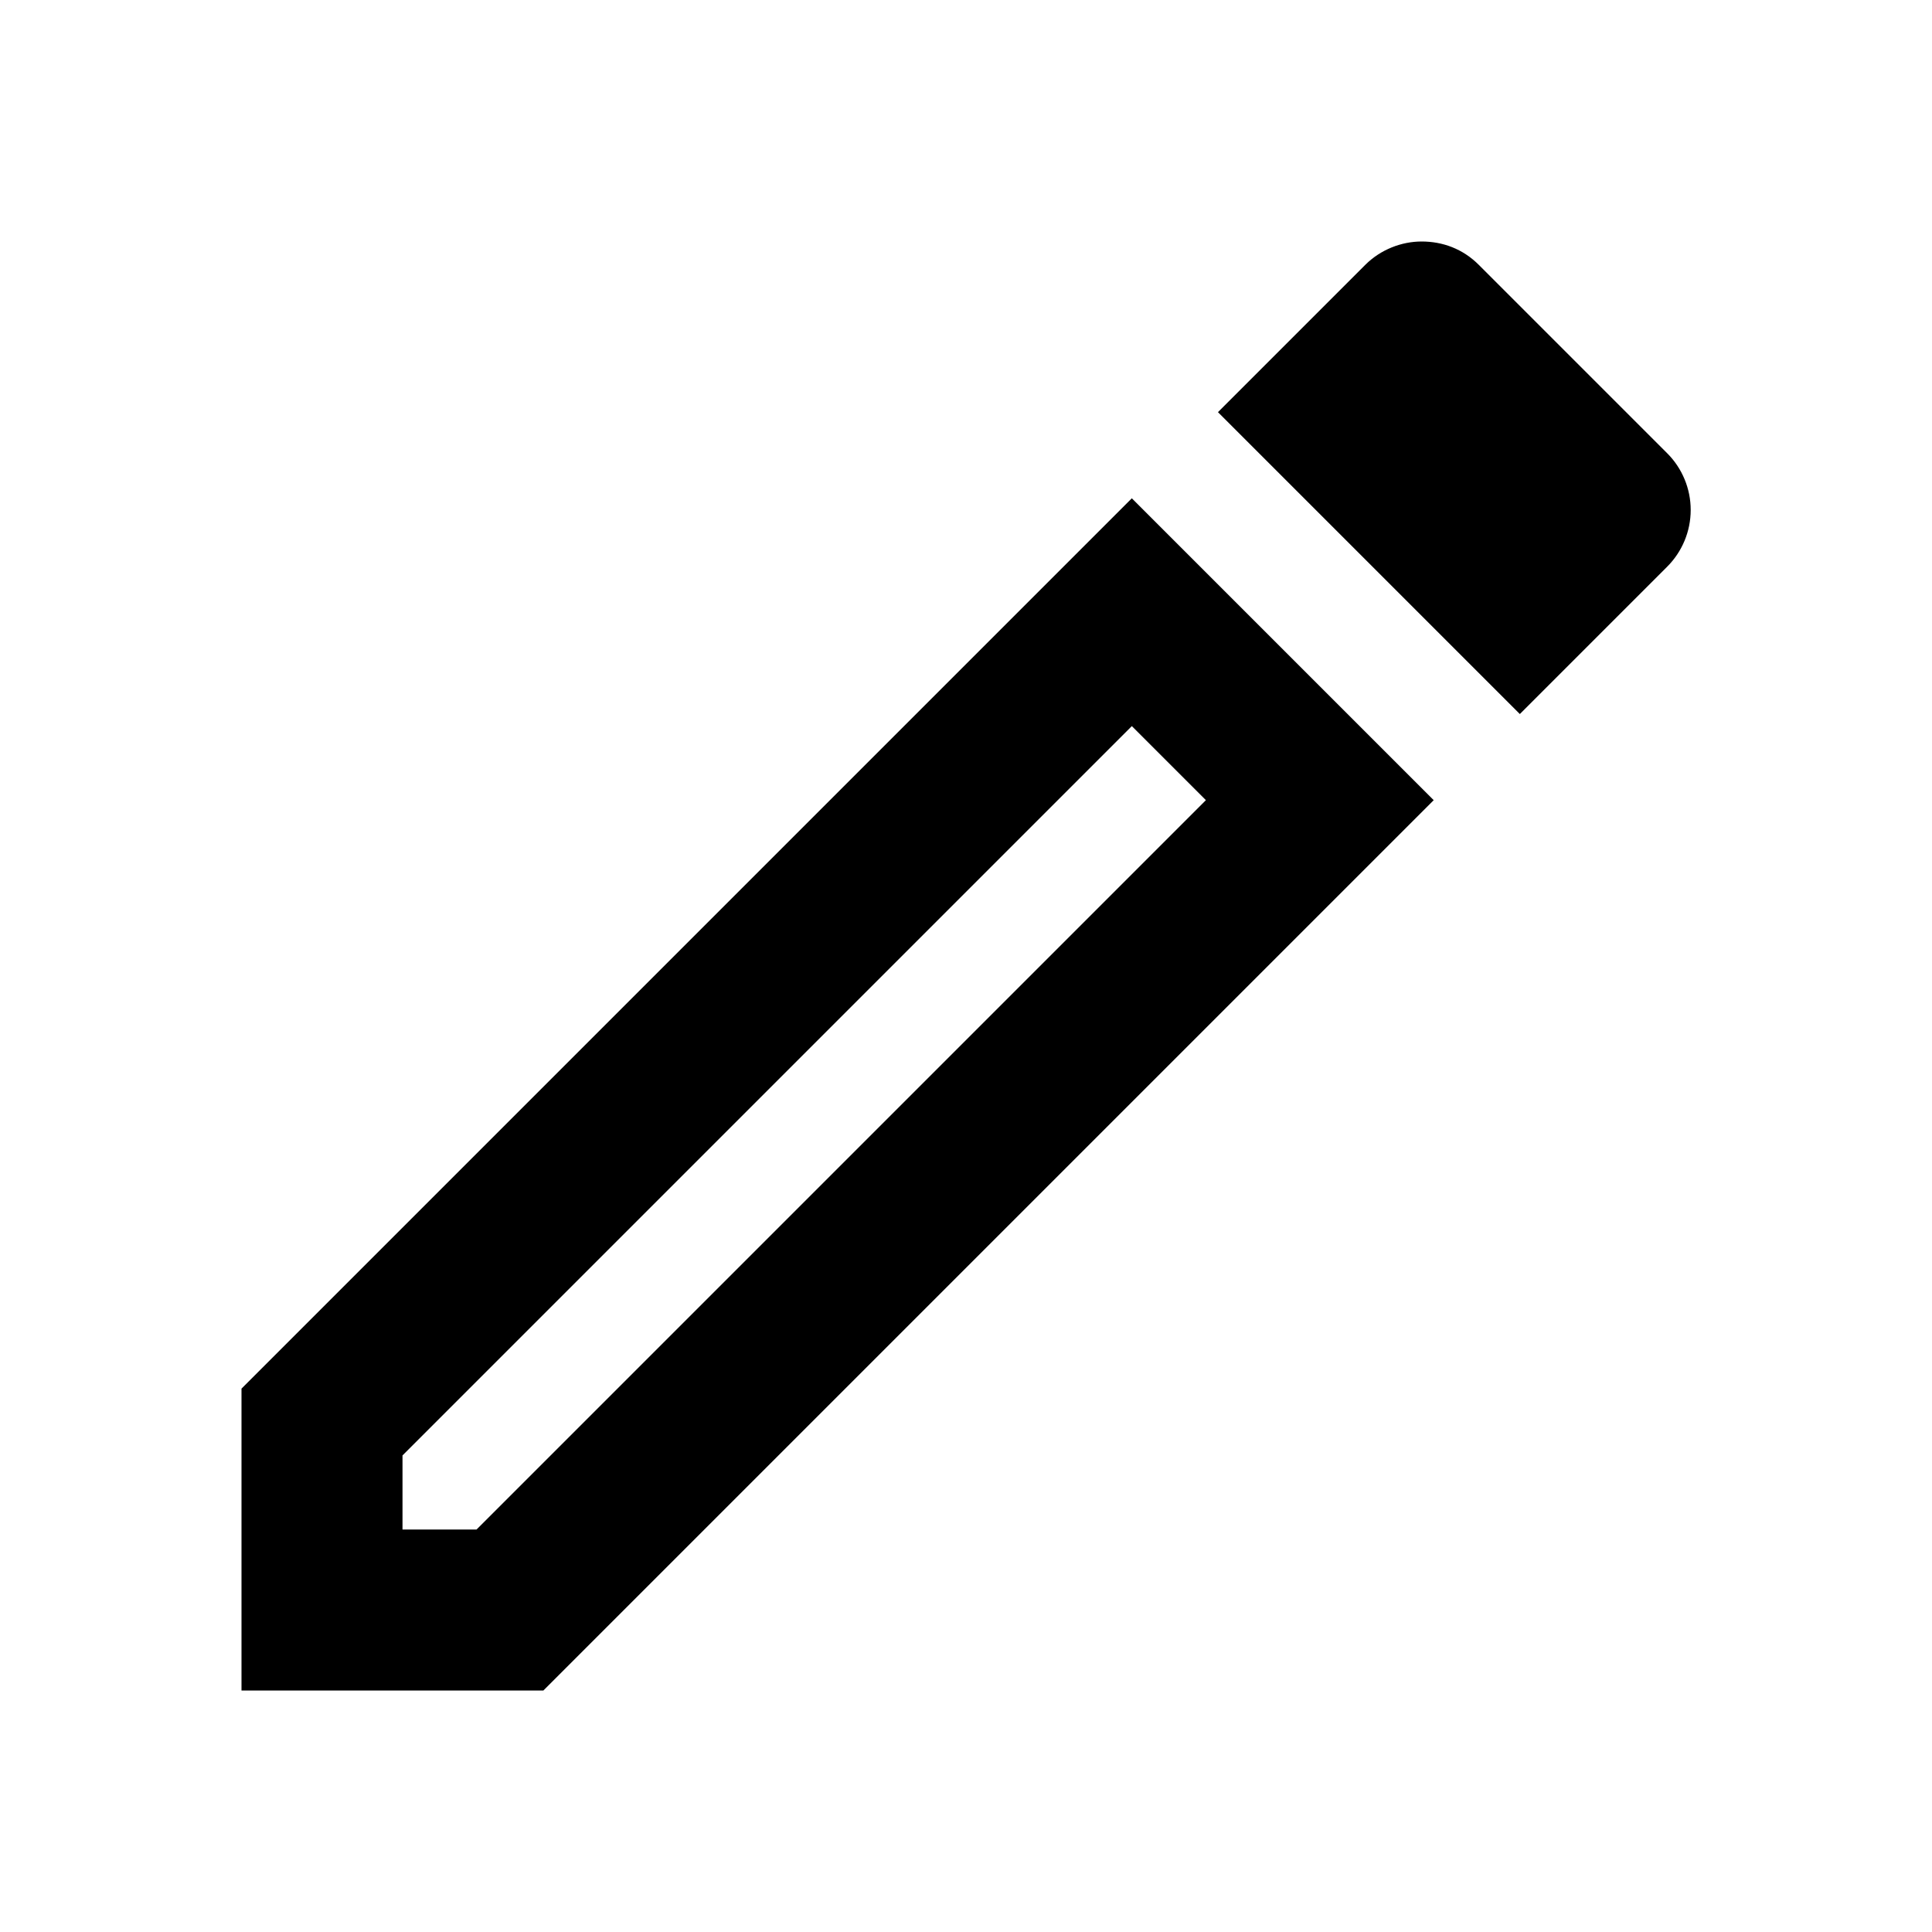
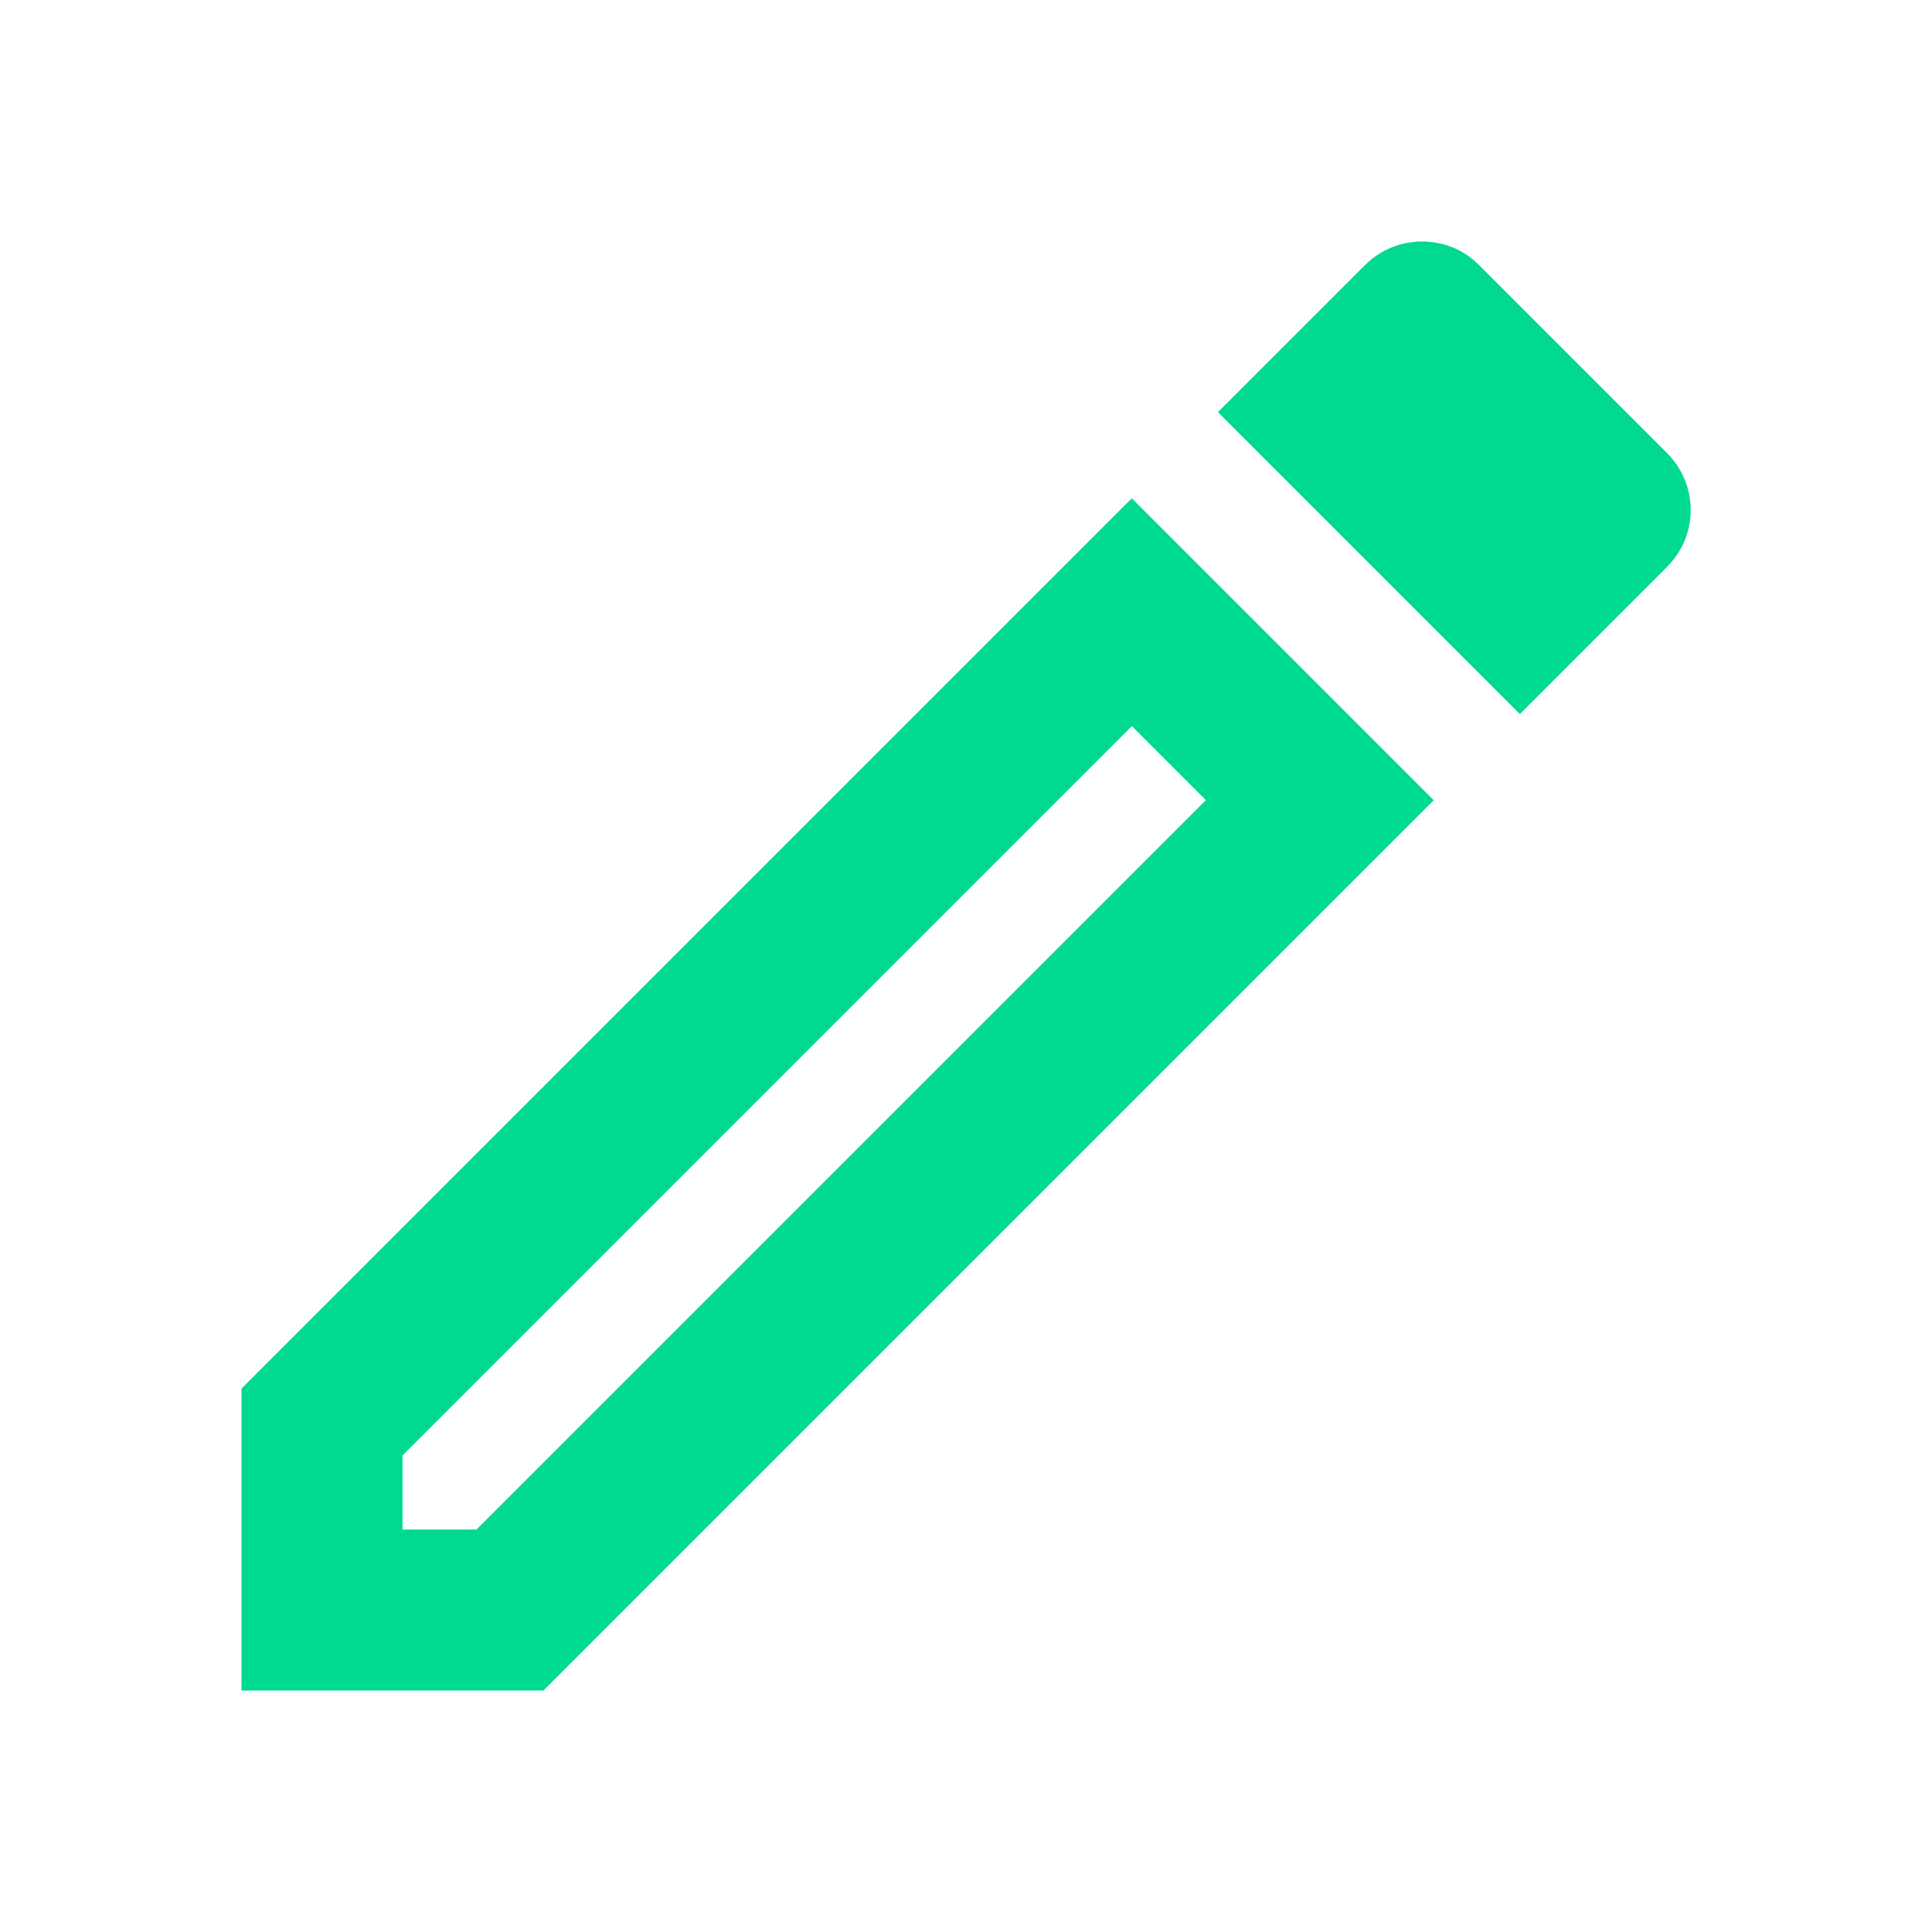
<svg xmlns="http://www.w3.org/2000/svg" width="1em" height="1em" viewBox="0 0 24 24">
-   <path fill="currentColor" d="m14.06 9.02l.92.92L5.92 19H5v-.92zM17.66 3c-.25 0-.51.1-.7.29l-1.83 1.83l3.75 3.75l1.83-1.83a.996.996 0 0 0 0-1.41l-2.34-2.34c-.2-.2-.45-.29-.71-.29m-3.6 3.19L3 17.25V21h3.75L17.81 9.94z" />
+   <path fill="#00d991" d="m14.06 9.02l.92.92L5.92 19H5v-.92zM17.66 3c-.25 0-.51.1-.7.29l-1.83 1.83l3.75 3.75l1.83-1.83a.996.996 0 0 0 0-1.41l-2.34-2.34c-.2-.2-.45-.29-.71-.29m-3.6 3.19L3 17.25V21h3.75L17.81 9.94z" />
</svg>
